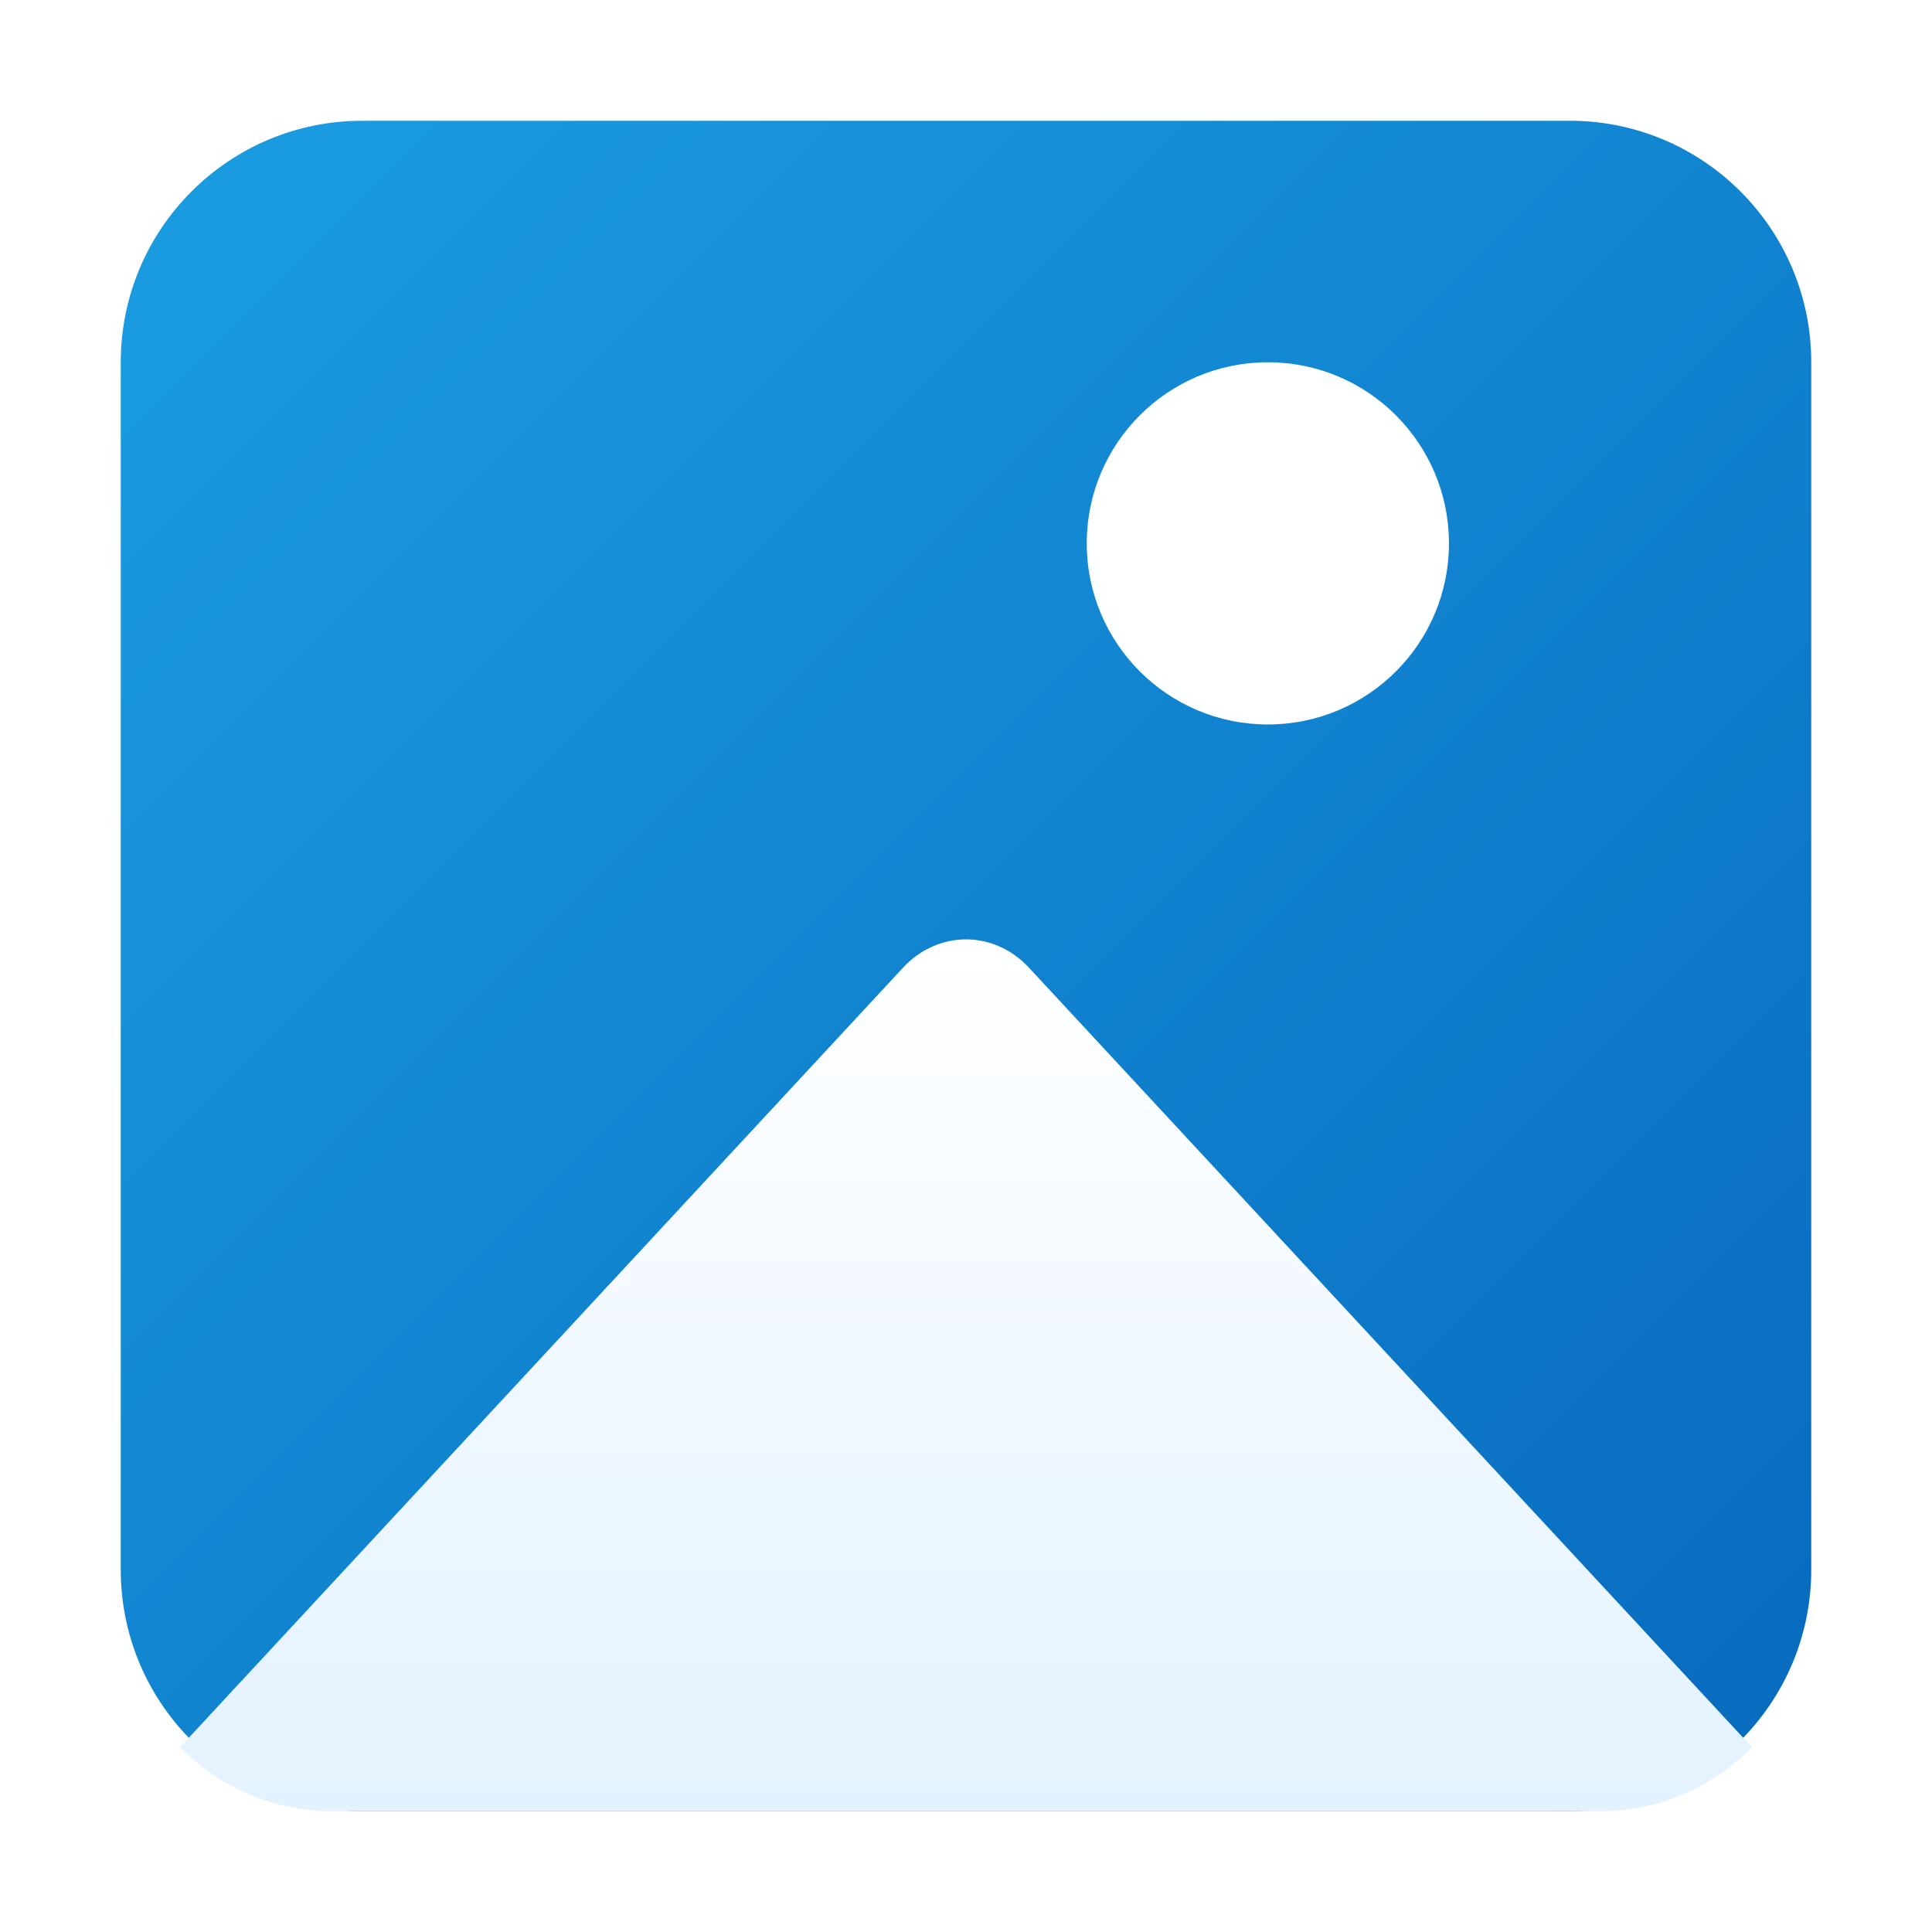
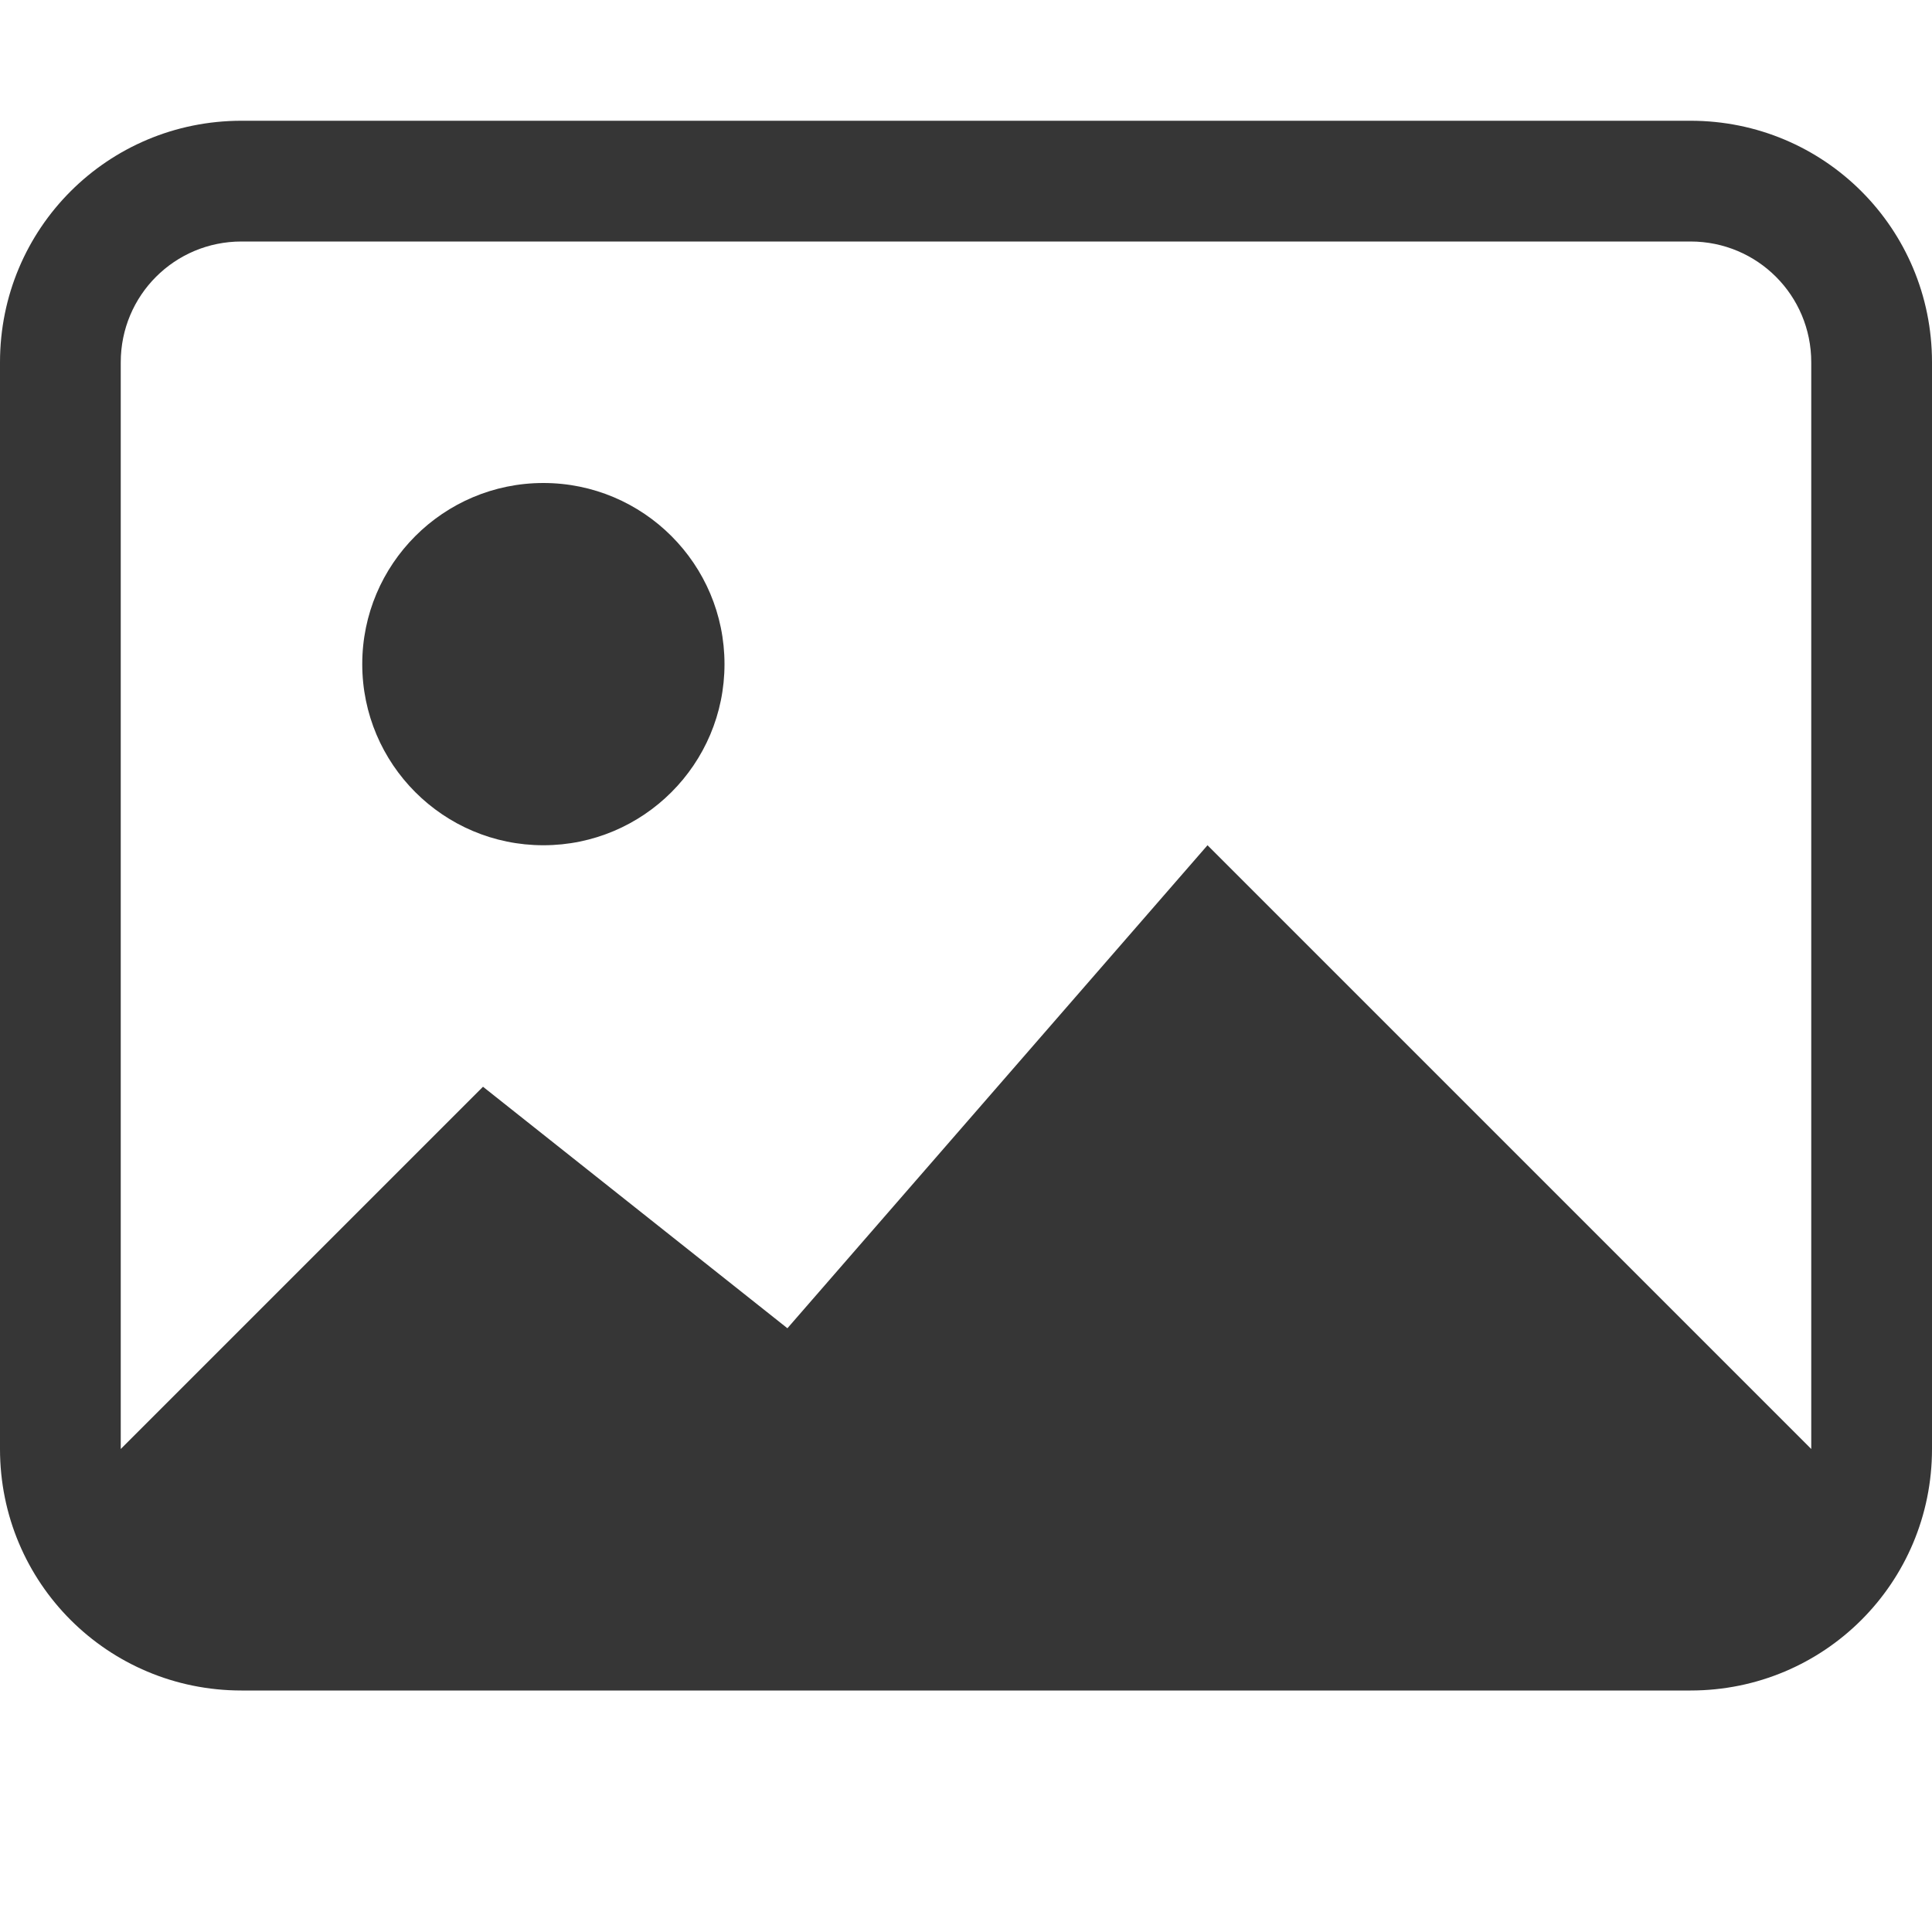
- <svg xmlns="http://www.w3.org/2000/svg" xmlns:xlink="http://www.w3.org/1999/xlink" width="16" height="16" version="1.1" viewBox="0 0 16 16" id="svg9">
-   <defs id="defs3">
+ <svg xmlns="http://www.w3.org/2000/svg" width="16" height="16" version="1.1" viewBox="0 0 16 16">
+   <defs>
    <style id="current-color-scheme" type="text/css">.ColorScheme-Text { color:#363636; } .ColorScheme-Text { color:#363636; }</style>
-     <linearGradient id="linearGradient873" x1="-48.646" x2="-32.772" y1="-6.301" y2="9.574" gradientTransform="matrix(1.007874,0,0,1.007874,49.02947,6.350299)" gradientUnits="userSpaceOnUse">
-       <stop stop-color="#28afea" offset="0" id="stop2" style="stop-color:#1a9de2;stop-opacity:0.996" />
-       <stop stop-color="#838be4" offset="1" id="stop4" style="stop-color:#0669bd;stop-opacity:0.996" />
-     </linearGradient>
-     <linearGradient xlink:href="#linearGradient14448" id="linearGradient1224" gradientUnits="userSpaceOnUse" gradientTransform="matrix(0.3367867,0,0,0.3367867,-2.837716,-2.691663)" x1="33.949" y1="31" x2="33.949" y2="56" />
-     <linearGradient id="linearGradient14448">
-       <stop style="stop-color:#ffffff;stop-opacity:1" offset="0" id="stop14444" />
-       <stop style="stop-color:#e2f2ff;stop-opacity:1" offset="1" id="stop14446" />
-     </linearGradient>
  </defs>
-   <g fill="#363636" stroke-linecap="round" stroke-linejoin="round" stroke-width="2" style="paint-order:stroke fill markers" aria-label="" id="g7" transform="translate(17.51534)">
-     <path d="M 16,2 V 14 H 0 V 2 Z M 1,3 v 5.289 l 3.5,-3.492 5,5 2,-2 3.5,3.492 V 3 Z m 0,10 h 10.289 l -6.789,-6.797 -3.5,3.508 z m 14,0 v -0.289 l -3.5,-3.508 -1.297,1.297 2.508,2.5 z M 12.5,6 Q 12.297,6 12.148,5.852 12,5.703 12,5.5 12,5.297 12.148,5.148 12.297,5 12.5,5 12.703,5 12.852,5.148 13,5.297 13,5.5 13,5.703 12.852,5.852 12.703,6 12.5,6 Z" stroke-width="2" id="path5" />
-   </g>
-   <g id="g837" transform="matrix(0.875,0,0,0.875,1,1)">
-     <rect x="0" y="0" width="16" height="16" ry="2.286" fill="url(#linearGradient873)" id="rect11" style="fill:url(#linearGradient873);stroke-width:1.008" />
-     <path id="path1218" style="fill:url(#linearGradient1224);fill-opacity:1;stroke:none;stroke-width:0.337;stroke-linecap:round;stroke-linejoin:round;paint-order:stroke fill markers" d="m 8,7.748 c -0.215,0 -0.431,0.09 -0.596,0.268 L 0.562,15.393 C 0.926,15.767 1.435,16 2,16 h 12 c 0.565,0 1.074,-0.233 1.438,-0.607 L 8.596,8.016 C 8.431,7.838 8.215,7.748 8,7.748 Z" />
-     <circle style="fill:#feffff;fill-opacity:1;stroke-width:0.686;stroke-linecap:round;stroke-linejoin:round;paint-order:stroke fill markers" id="circle1220" cx="10.857" cy="4" r="1.714" />
-   </g>
+   <path d="m2 1c-1.108 0-2 0.892-2 2v9c0 1.108 0.892 2 2 2h12c1.108 0 2-0.892 2-2v-9c0-1.108-0.892-2-2-2zm0 1h12c0.554 0 1 0.446 1 1v9l-5-5-3.479 4-2.521-2-3 3v-9c0-0.554 0.446-1 1-1zm2.5 2c-0.828 0-1.5 0.672-1.5 1.5s0.672 1.5 1.5 1.5 1.5-0.672 1.5-1.5-0.672-1.5-1.5-1.5z" style="fill:currentColor" class="ColorScheme-Text" />
</svg>
